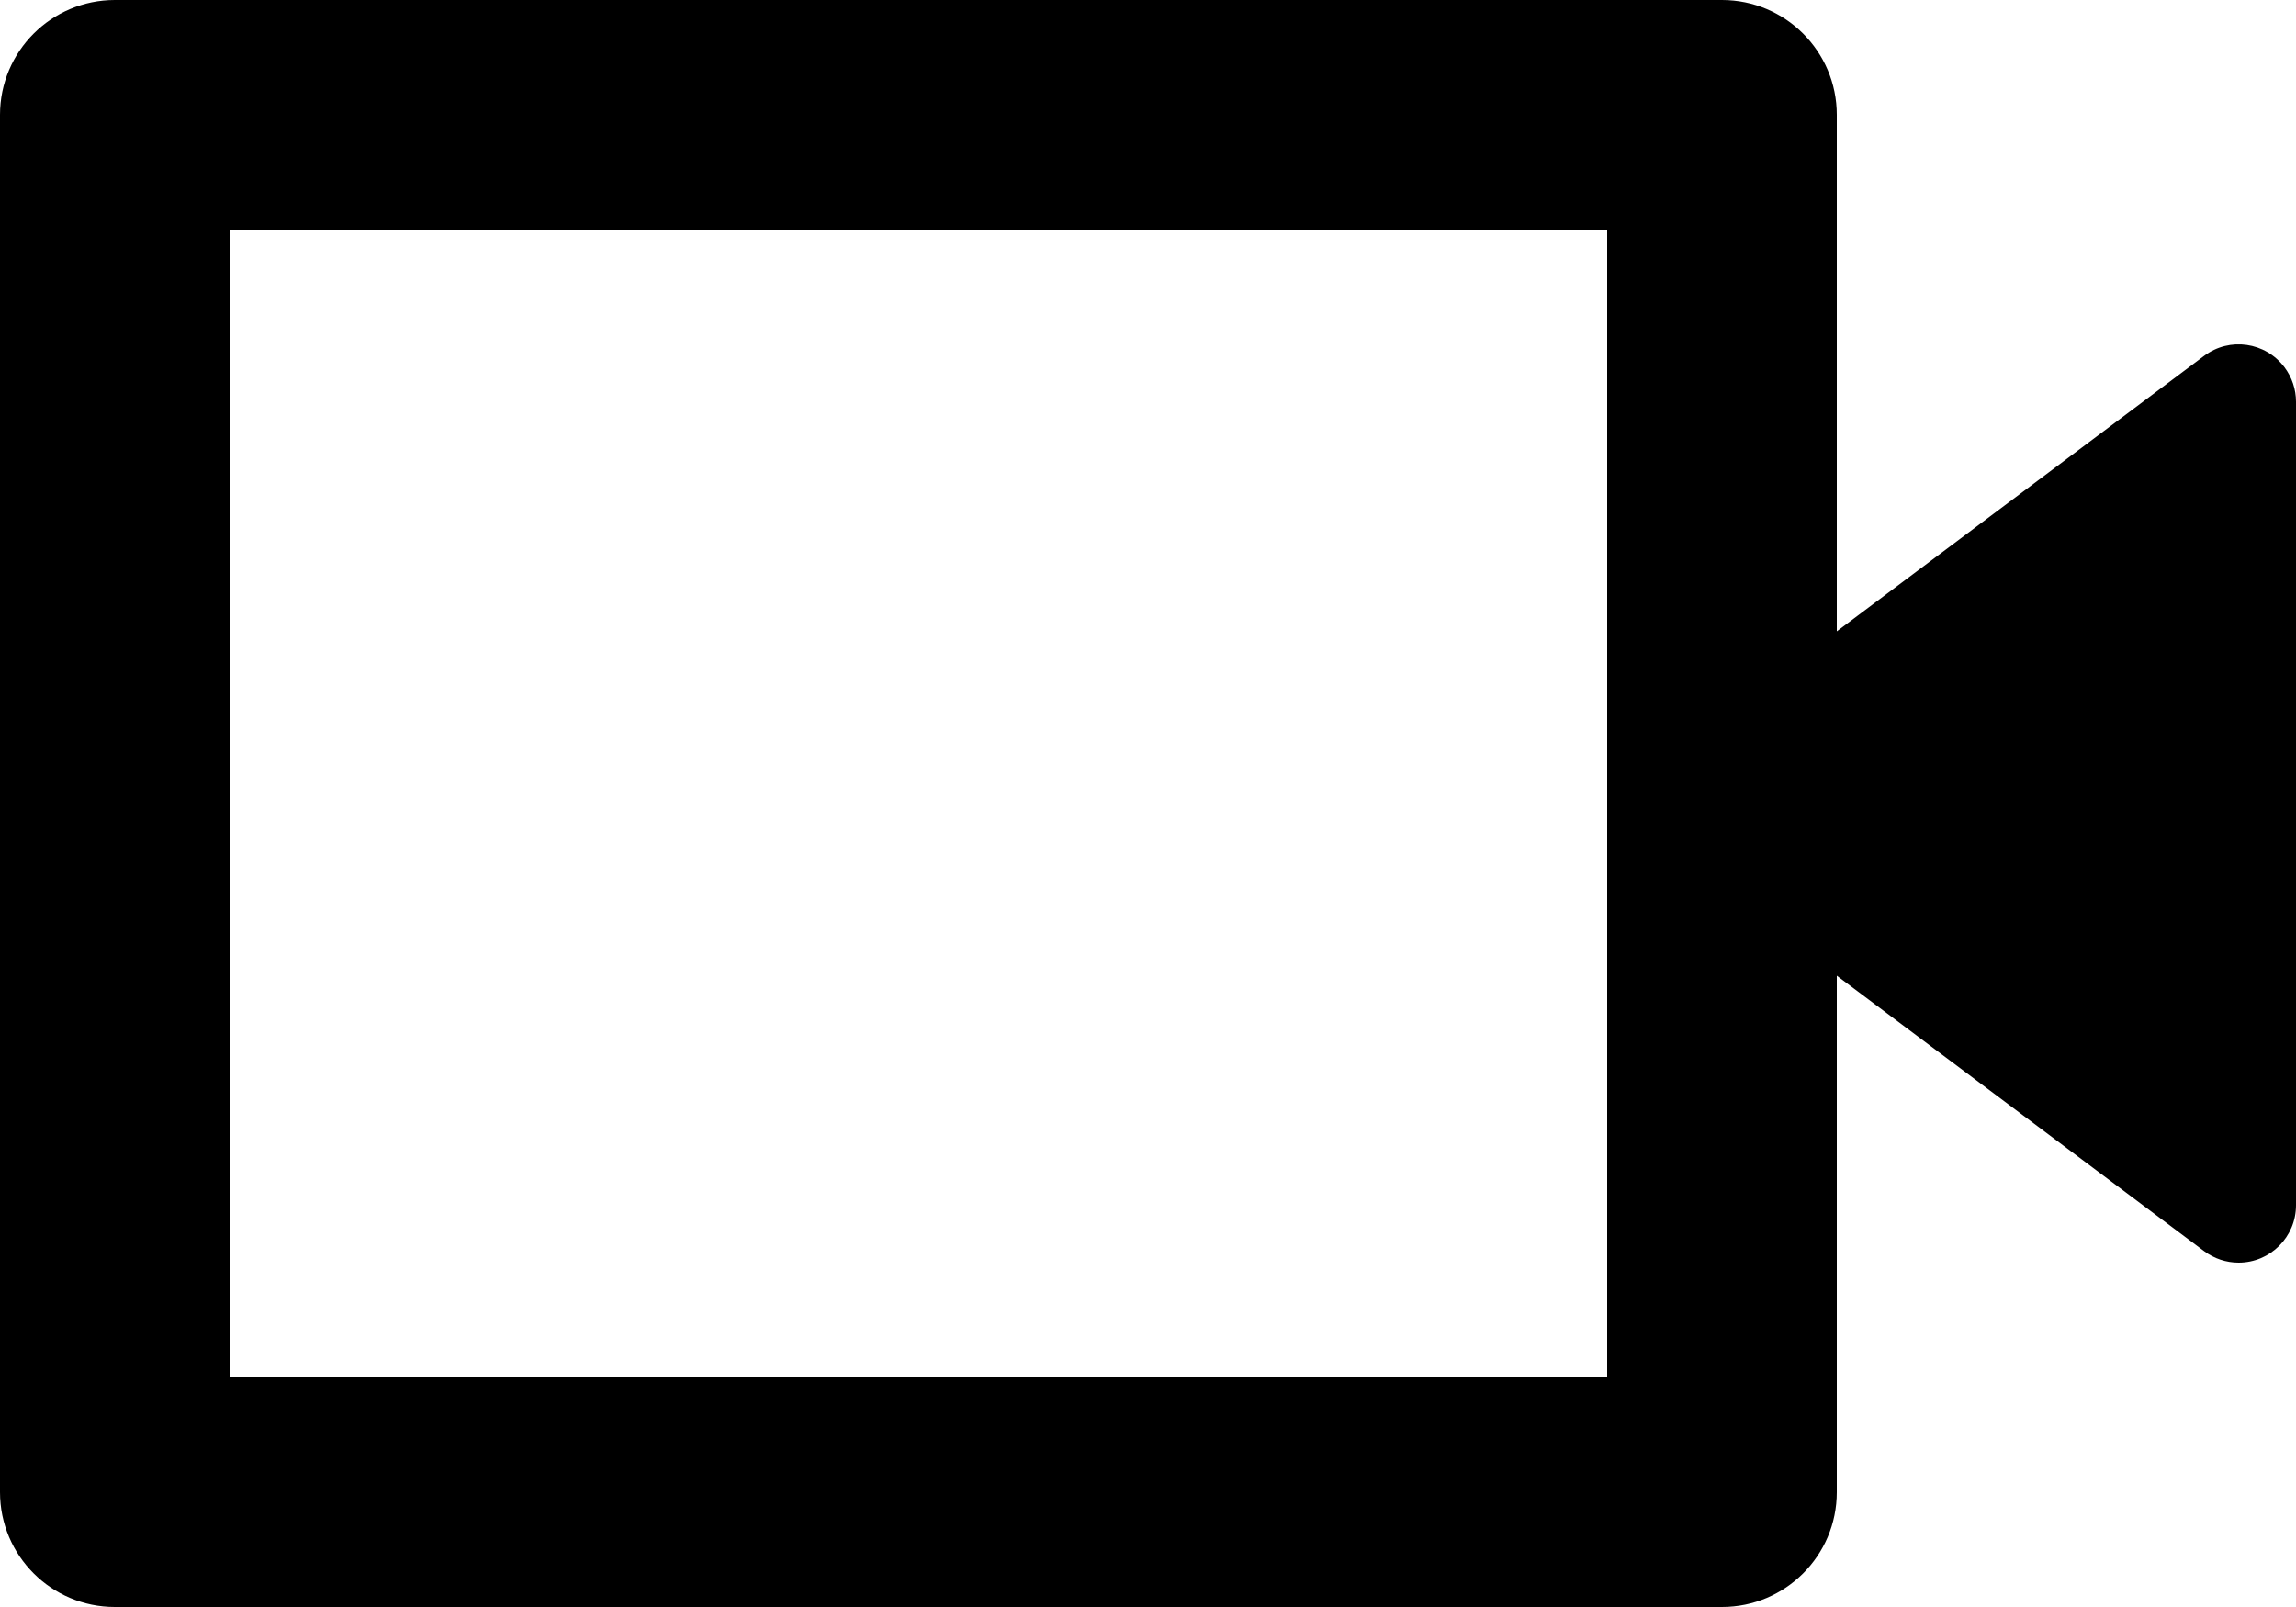
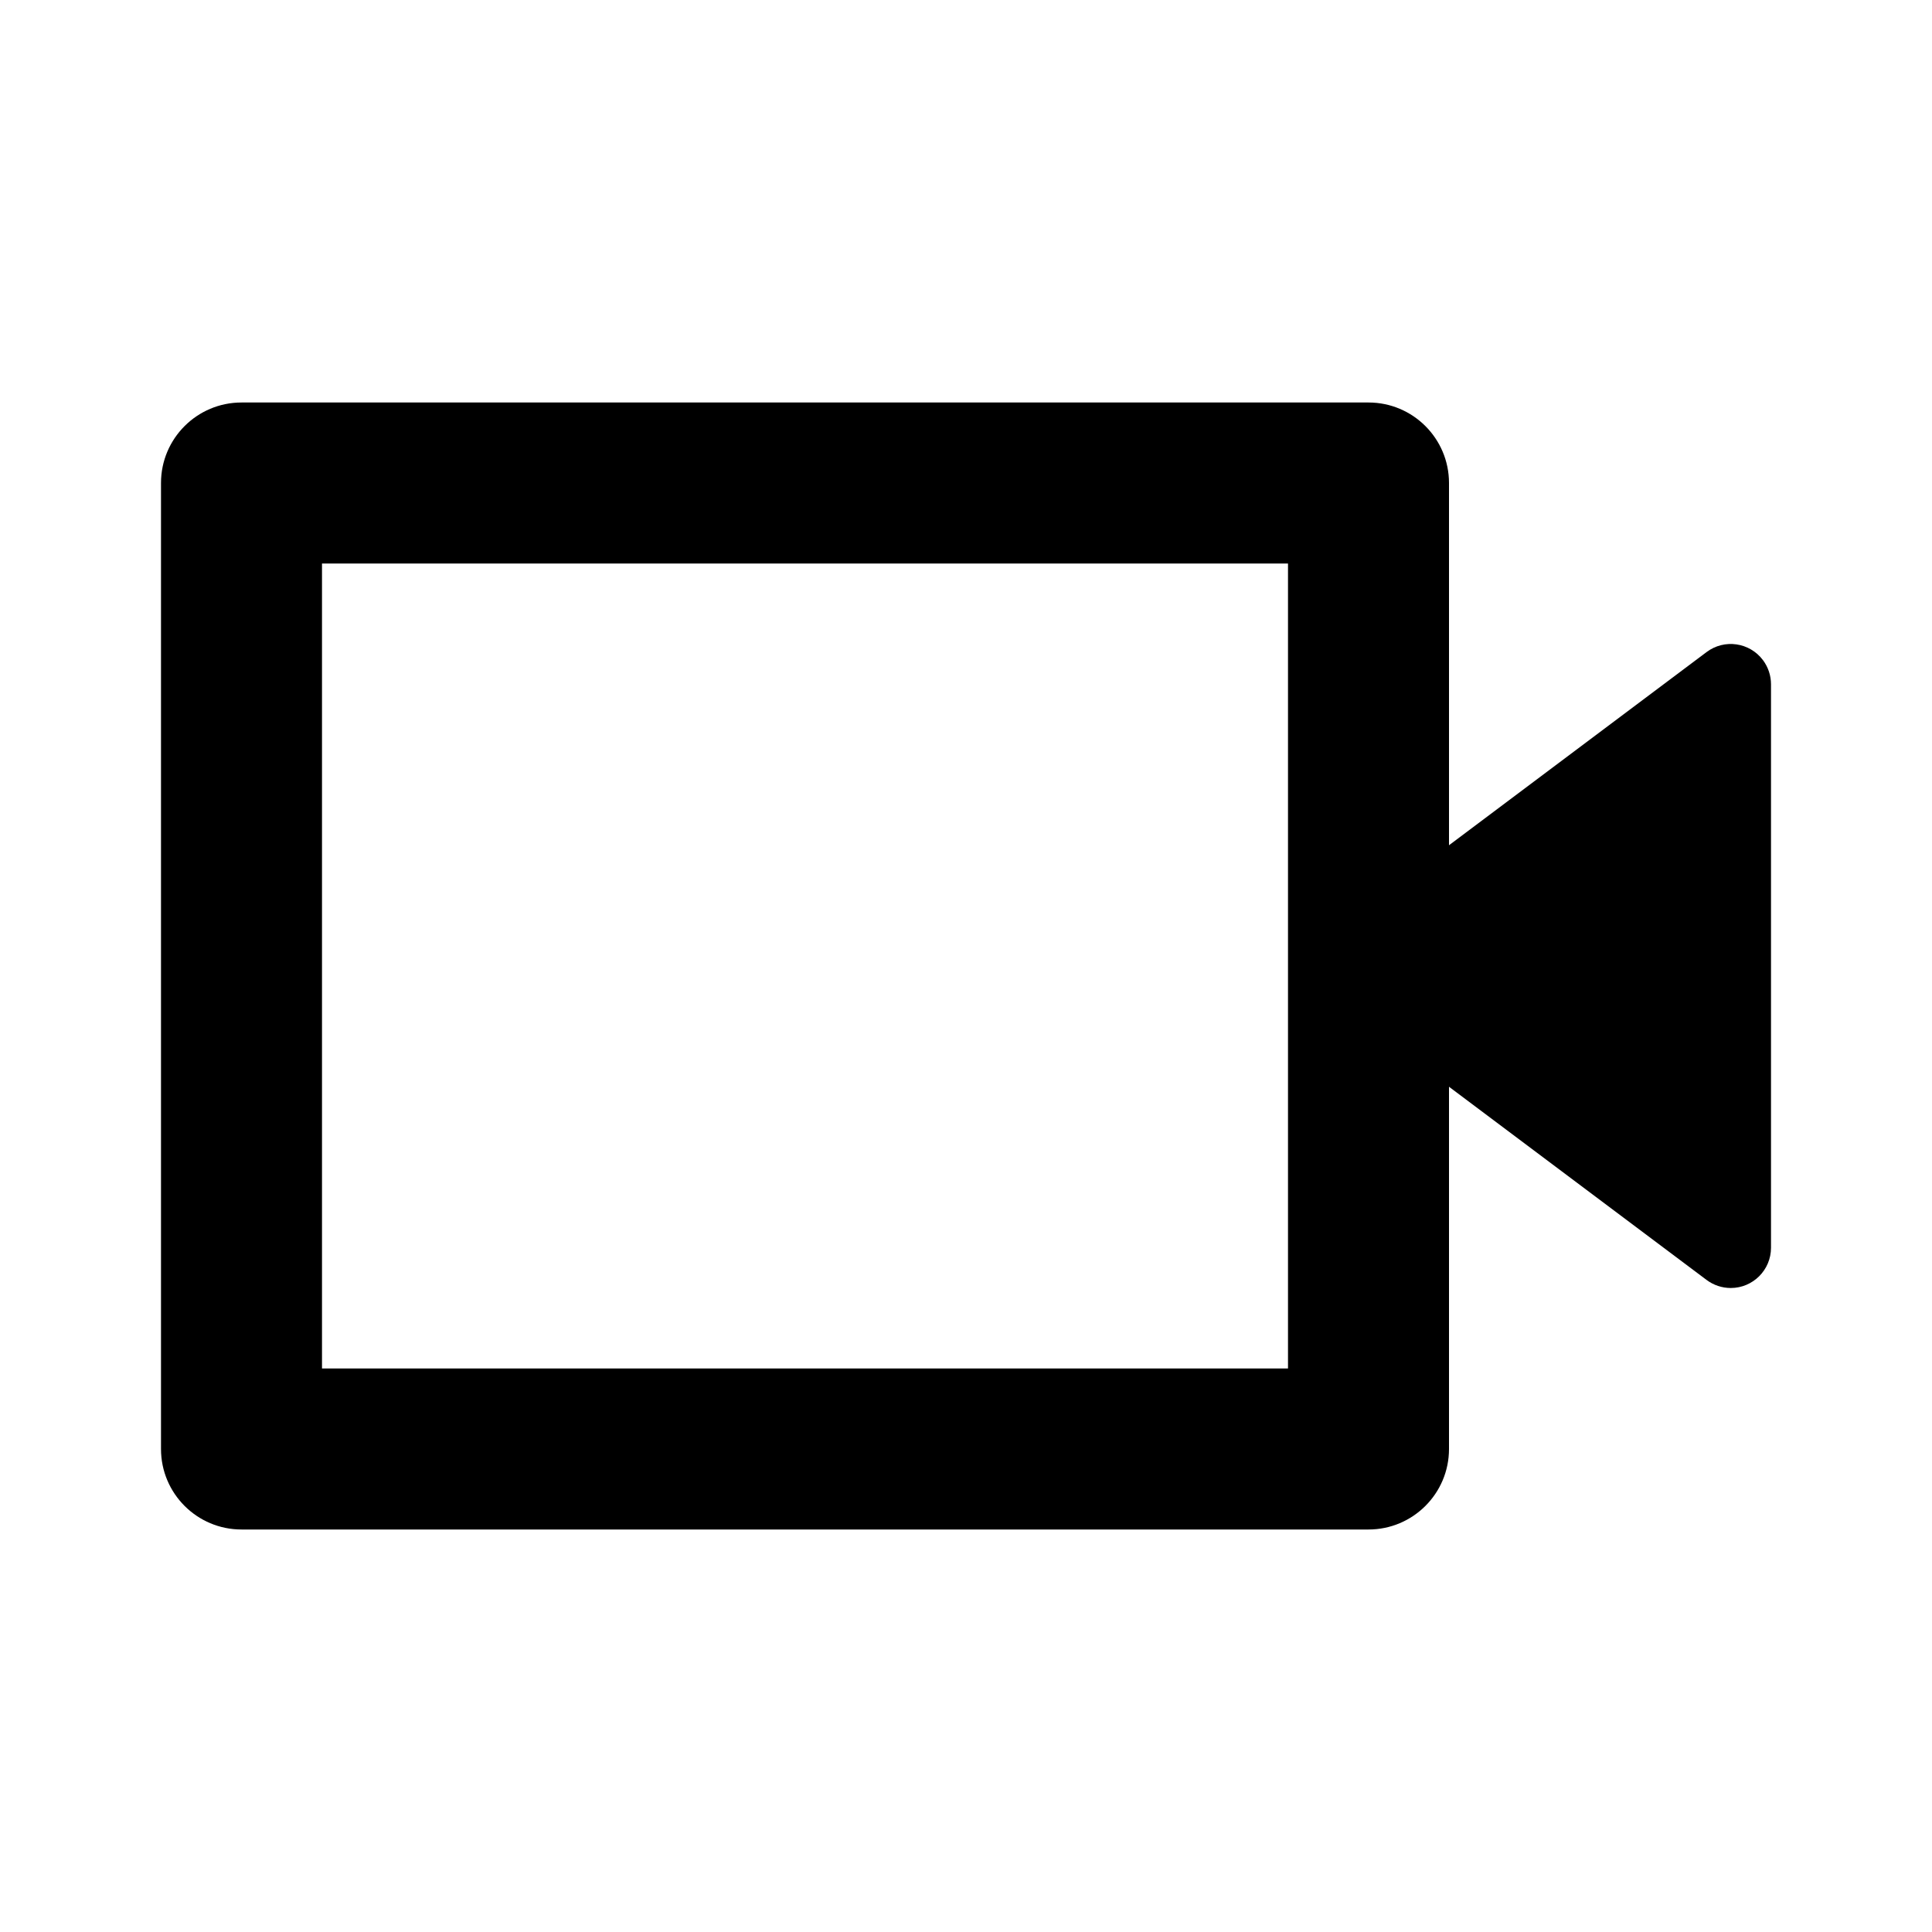
- <svg xmlns="http://www.w3.org/2000/svg" aria-label="video" viewBox="0 0 20 14">
-   <path fill-rule="evenodd" clip-rule="evenodd" d="M19.2 3.1L16 5.5V1C16 0.448 15.552 0 15 0H1C0.448 0 0 0.448 0 1V13C0 13.552 0.448 14 1 14H15C15.552 14 16 13.552 16 13V8.5L19.2 10.9C19.287 10.965 19.392 11 19.5 11C19.776 11 20 10.776 20 10.5V3.5C20 3.392 19.965 3.287 19.9 3.2C19.734 2.979 19.421 2.934 19.2 3.1ZM2 12V2H14V12H2Z" />
+ <svg xmlns="http://www.w3.org/2000/svg" aria-label="video" viewBox="0 0 24 24">
+   <path fill-rule="evenodd" clip-rule="evenodd" d="M21.2 8.1L18 10.5V6C18 5.448 17.552 5 17 5H3C2.448 5 2 5.448 2 6V18C2 18.552 2.448 19 3 19H17C17.552 19 18 18.552 18 18V13.5L21.2 15.9C21.287 15.965 21.392 16 21.5 16C21.776 16 22 15.776 22 15.5V8.5C22 8.392 21.965 8.287 21.9 8.2C21.734 7.979 21.421 7.934 21.2 8.1ZM4 17V7H16V17H4Z" />
</svg>
